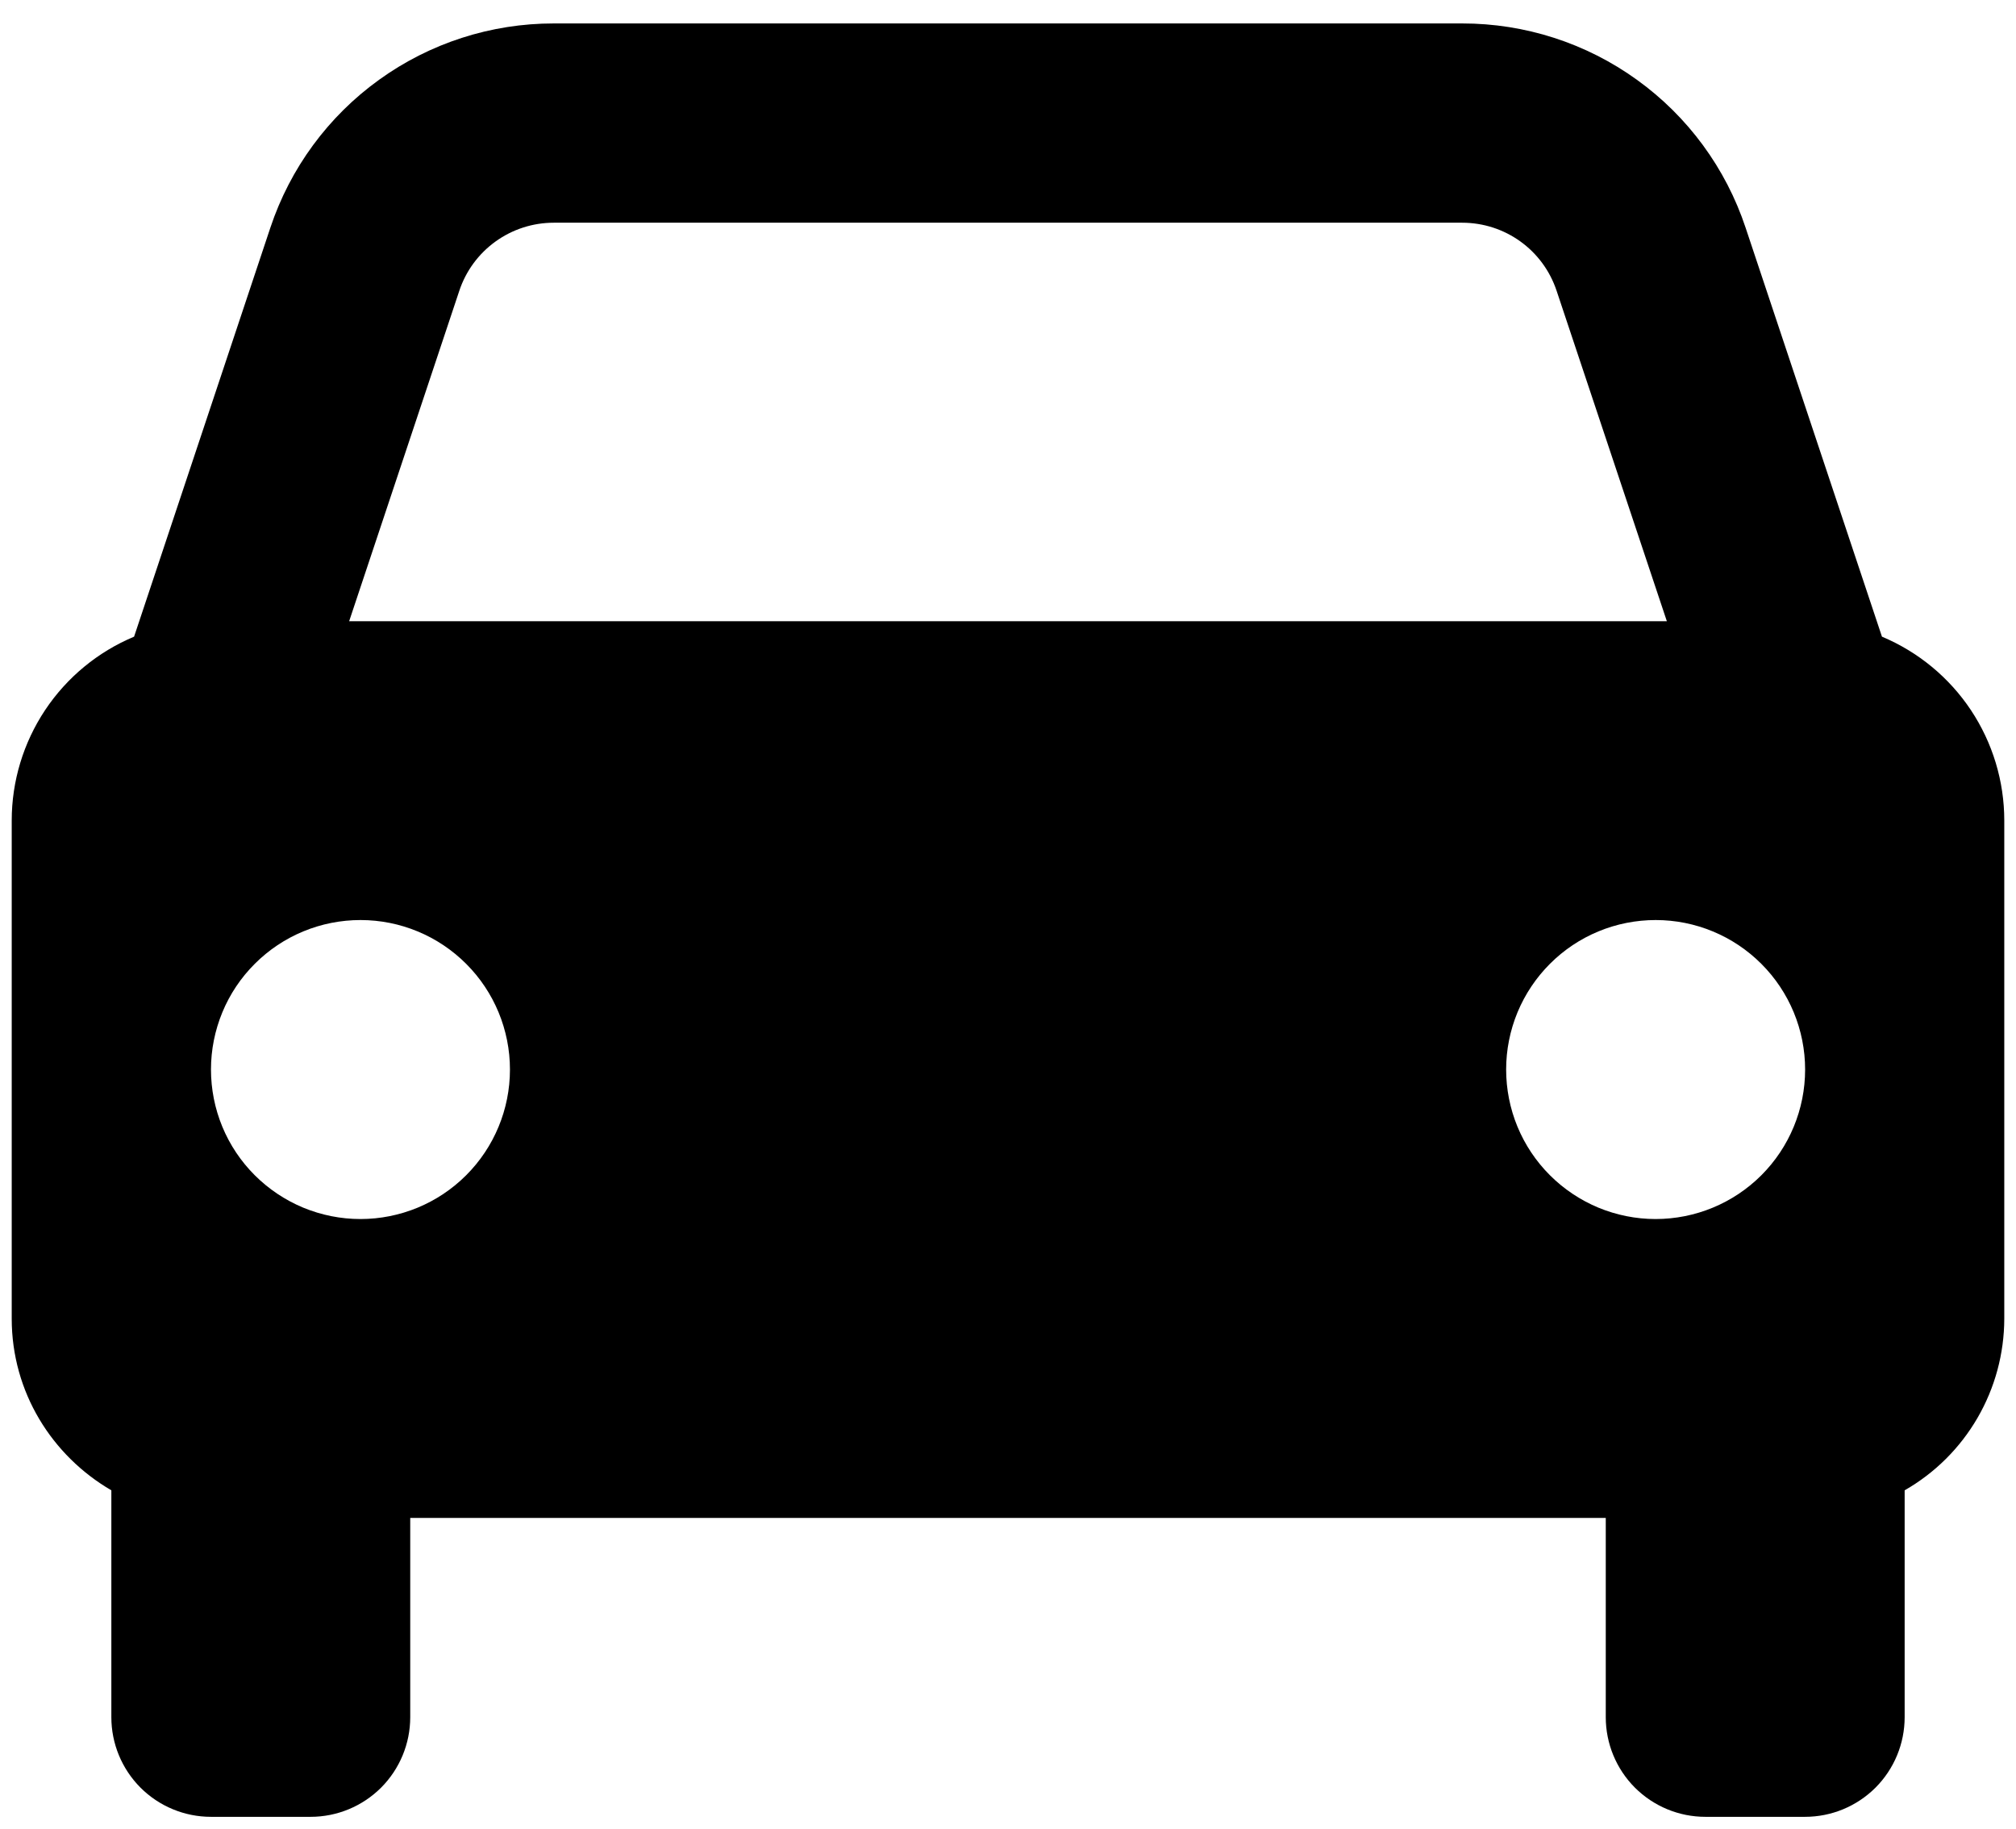
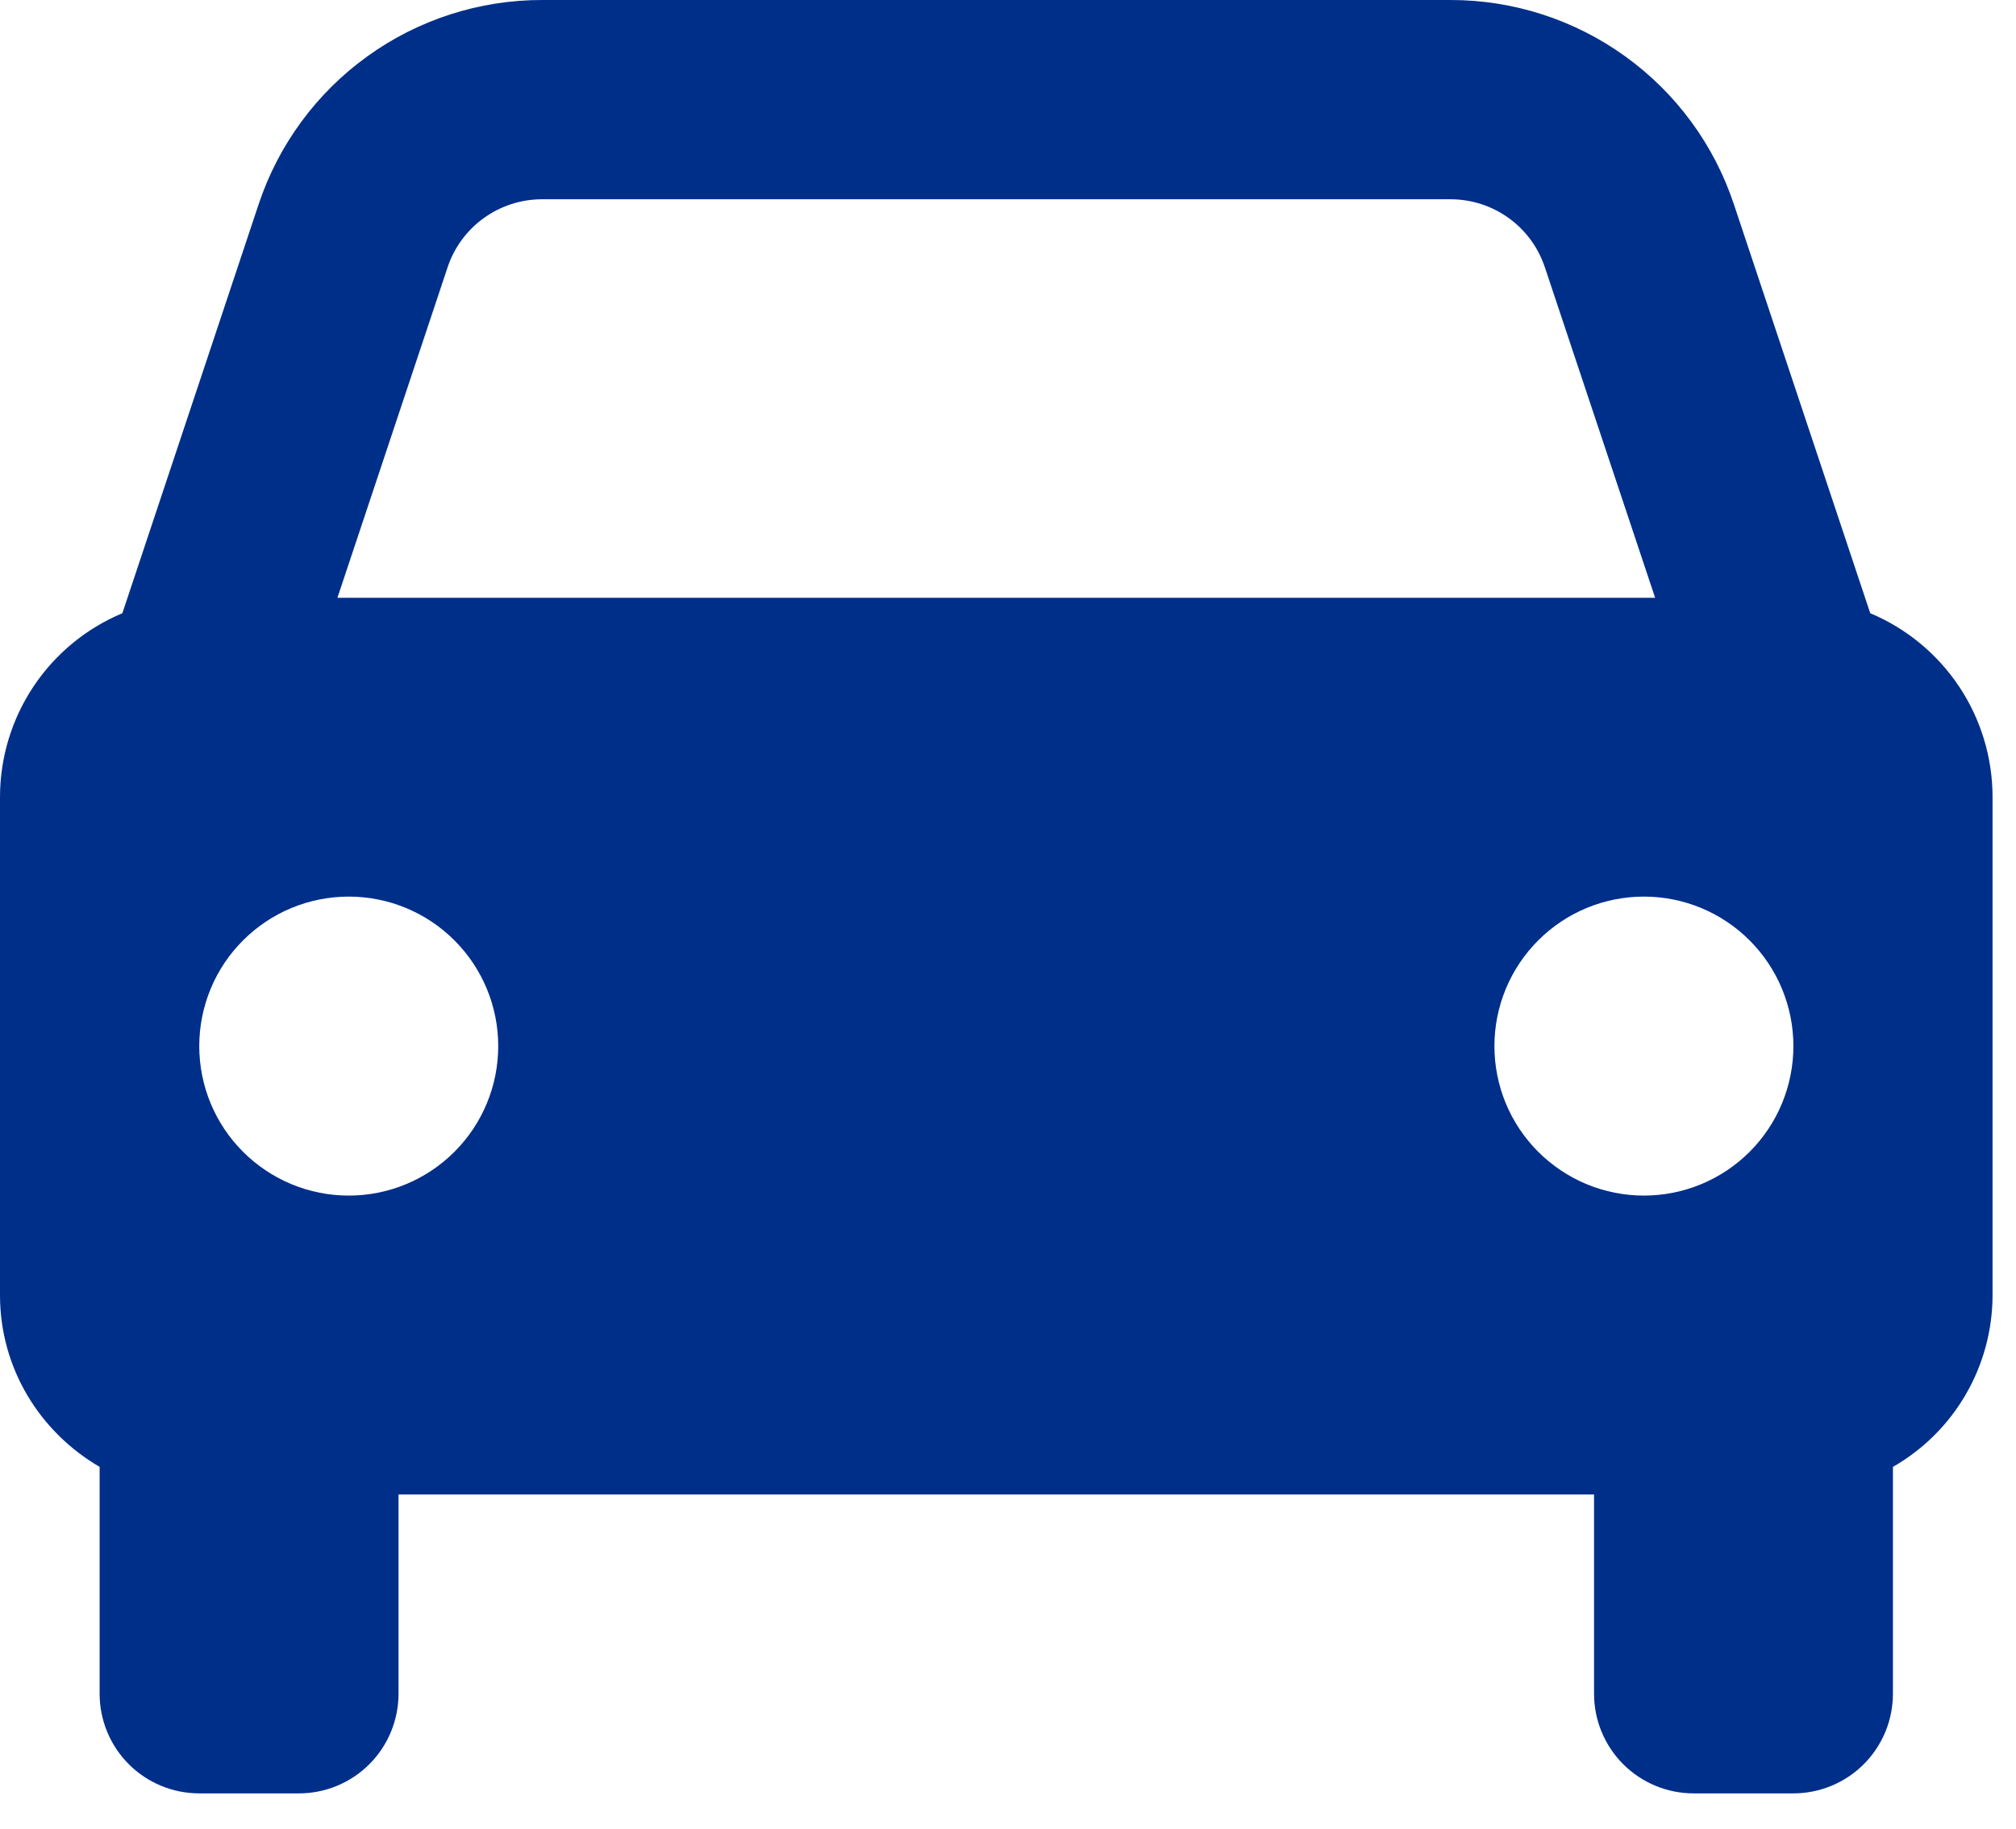
<svg xmlns="http://www.w3.org/2000/svg" width="43" height="39" viewBox="0 0 43 39" fill="none">
-   <path d="M40.141 13.579L37.233 4.858C36.812 3.589 36.001 2.484 34.915 1.702C33.83 0.919 32.526 0.499 31.188 0.5H11.812C10.474 0.499 9.17 0.919 8.085 1.702C6.999 2.484 6.188 3.589 5.766 4.858L2.86 13.579C2.086 13.903 1.426 14.448 0.962 15.145C0.498 15.843 0.25 16.662 0.25 17.5V28.125C0.25 29.693 1.109 31.049 2.375 31.786V36.625C2.375 37.189 2.599 37.729 2.997 38.128C3.396 38.526 3.936 38.75 4.5 38.75H6.625C7.189 38.75 7.729 38.526 8.128 38.128C8.526 37.729 8.75 37.189 8.75 36.625V32.375H34.25V36.625C34.25 37.189 34.474 37.729 34.872 38.128C35.271 38.526 35.811 38.75 36.375 38.75H38.5C39.064 38.75 39.604 38.526 40.003 38.128C40.401 37.729 40.625 37.189 40.625 36.625V31.786C41.27 31.417 41.806 30.884 42.179 30.241C42.552 29.598 42.749 28.868 42.75 28.125V17.5C42.75 16.662 42.502 15.843 42.038 15.145C41.574 14.448 40.913 13.903 40.141 13.579ZM11.812 4.75H31.186C32.102 4.75 32.913 5.332 33.202 6.204L35.553 13.25H7.447L9.796 6.204C9.936 5.78 10.207 5.412 10.569 5.151C10.931 4.89 11.366 4.75 11.812 4.75V4.75ZM7.688 26C7.269 26 6.854 25.917 6.467 25.757C6.081 25.596 5.729 25.361 5.433 25.065C5.137 24.769 4.902 24.418 4.742 24.031C4.582 23.644 4.5 23.229 4.5 22.81C4.5 22.392 4.583 21.977 4.743 21.59C4.903 21.203 5.138 20.852 5.435 20.556C5.731 20.26 6.082 20.025 6.469 19.865C6.856 19.705 7.271 19.623 7.69 19.623C8.535 19.623 9.346 19.959 9.944 20.558C10.542 21.156 10.877 21.967 10.877 22.812C10.877 23.658 10.541 24.469 9.942 25.067C9.344 25.665 8.533 26 7.688 26V26ZM35.312 26C34.894 26 34.479 25.917 34.092 25.757C33.706 25.596 33.354 25.361 33.058 25.065C32.762 24.769 32.527 24.418 32.367 24.031C32.207 23.644 32.125 23.229 32.125 22.81C32.125 22.392 32.208 21.977 32.368 21.59C32.529 21.203 32.764 20.852 33.06 20.556C33.356 20.26 33.707 20.025 34.094 19.865C34.481 19.705 34.896 19.623 35.315 19.623C36.16 19.623 36.971 19.959 37.569 20.558C38.167 21.156 38.502 21.967 38.502 22.812C38.502 23.658 38.166 24.469 37.568 25.067C36.969 25.665 36.158 26 35.312 26V26Z" fill="black" />
+   <path d="M39.891 13.079L36.983 4.358C36.562 3.089 35.751 1.984 34.665 1.202C33.58 0.419 32.276 -0.001 30.938 2.5134e-06H11.562C10.224 -0.001 8.92 0.419 7.835 1.202C6.749 1.984 5.938 3.089 5.516 4.358L2.61 13.079C1.836 13.403 1.176 13.948 0.712 14.645C0.248 15.343 -1.02191e-06 16.162 0 17V27.625C0 29.193 0.859 30.549 2.125 31.286V36.125C2.125 36.689 2.349 37.229 2.747 37.628C3.146 38.026 3.686 38.25 4.25 38.25H6.375C6.939 38.25 7.479 38.026 7.878 37.628C8.276 37.229 8.5 36.689 8.5 36.125V31.875H34V36.125C34 36.689 34.224 37.229 34.622 37.628C35.021 38.026 35.561 38.25 36.125 38.25H38.25C38.814 38.25 39.354 38.026 39.753 37.628C40.151 37.229 40.375 36.689 40.375 36.125V31.286C41.02 30.917 41.556 30.384 41.929 29.741C42.302 29.098 42.499 28.368 42.5 27.625V17C42.5 16.162 42.252 15.343 41.788 14.645C41.324 13.948 40.663 13.403 39.891 13.079ZM11.562 4.25H30.936C31.852 4.25 32.663 4.832 32.952 5.704L35.303 12.75H7.197L9.546 5.704C9.686 5.28 9.957 4.912 10.319 4.651C10.681 4.39 11.116 4.25 11.562 4.25V4.25ZM7.438 25.5C7.019 25.5 6.604 25.417 6.217 25.257C5.831 25.096 5.479 24.861 5.183 24.565C4.887 24.269 4.652 23.918 4.492 23.531C4.332 23.144 4.25 22.729 4.25 22.31C4.25 21.892 4.333 21.477 4.493 21.09C4.653 20.703 4.888 20.352 5.185 20.056C5.481 19.76 5.832 19.525 6.219 19.365C6.606 19.205 7.021 19.123 7.44 19.123C8.285 19.123 9.096 19.459 9.694 20.058C10.292 20.656 10.627 21.467 10.627 22.312C10.627 23.158 10.291 23.969 9.692 24.567C9.094 25.165 8.283 25.5 7.438 25.5V25.5ZM35.062 25.5C34.644 25.5 34.229 25.417 33.842 25.257C33.456 25.096 33.104 24.861 32.808 24.565C32.512 24.269 32.277 23.918 32.117 23.531C31.957 23.144 31.875 22.729 31.875 22.31C31.875 21.892 31.958 21.477 32.118 21.09C32.279 20.703 32.514 20.352 32.81 20.056C33.106 19.76 33.457 19.525 33.844 19.365C34.231 19.205 34.646 19.123 35.065 19.123C35.91 19.123 36.721 19.459 37.319 20.058C37.917 20.656 38.252 21.467 38.252 22.312C38.252 23.158 37.916 23.969 37.318 24.567C36.719 25.165 35.908 25.5 35.062 25.5V25.5Z" fill="#002F8A" />
</svg>
